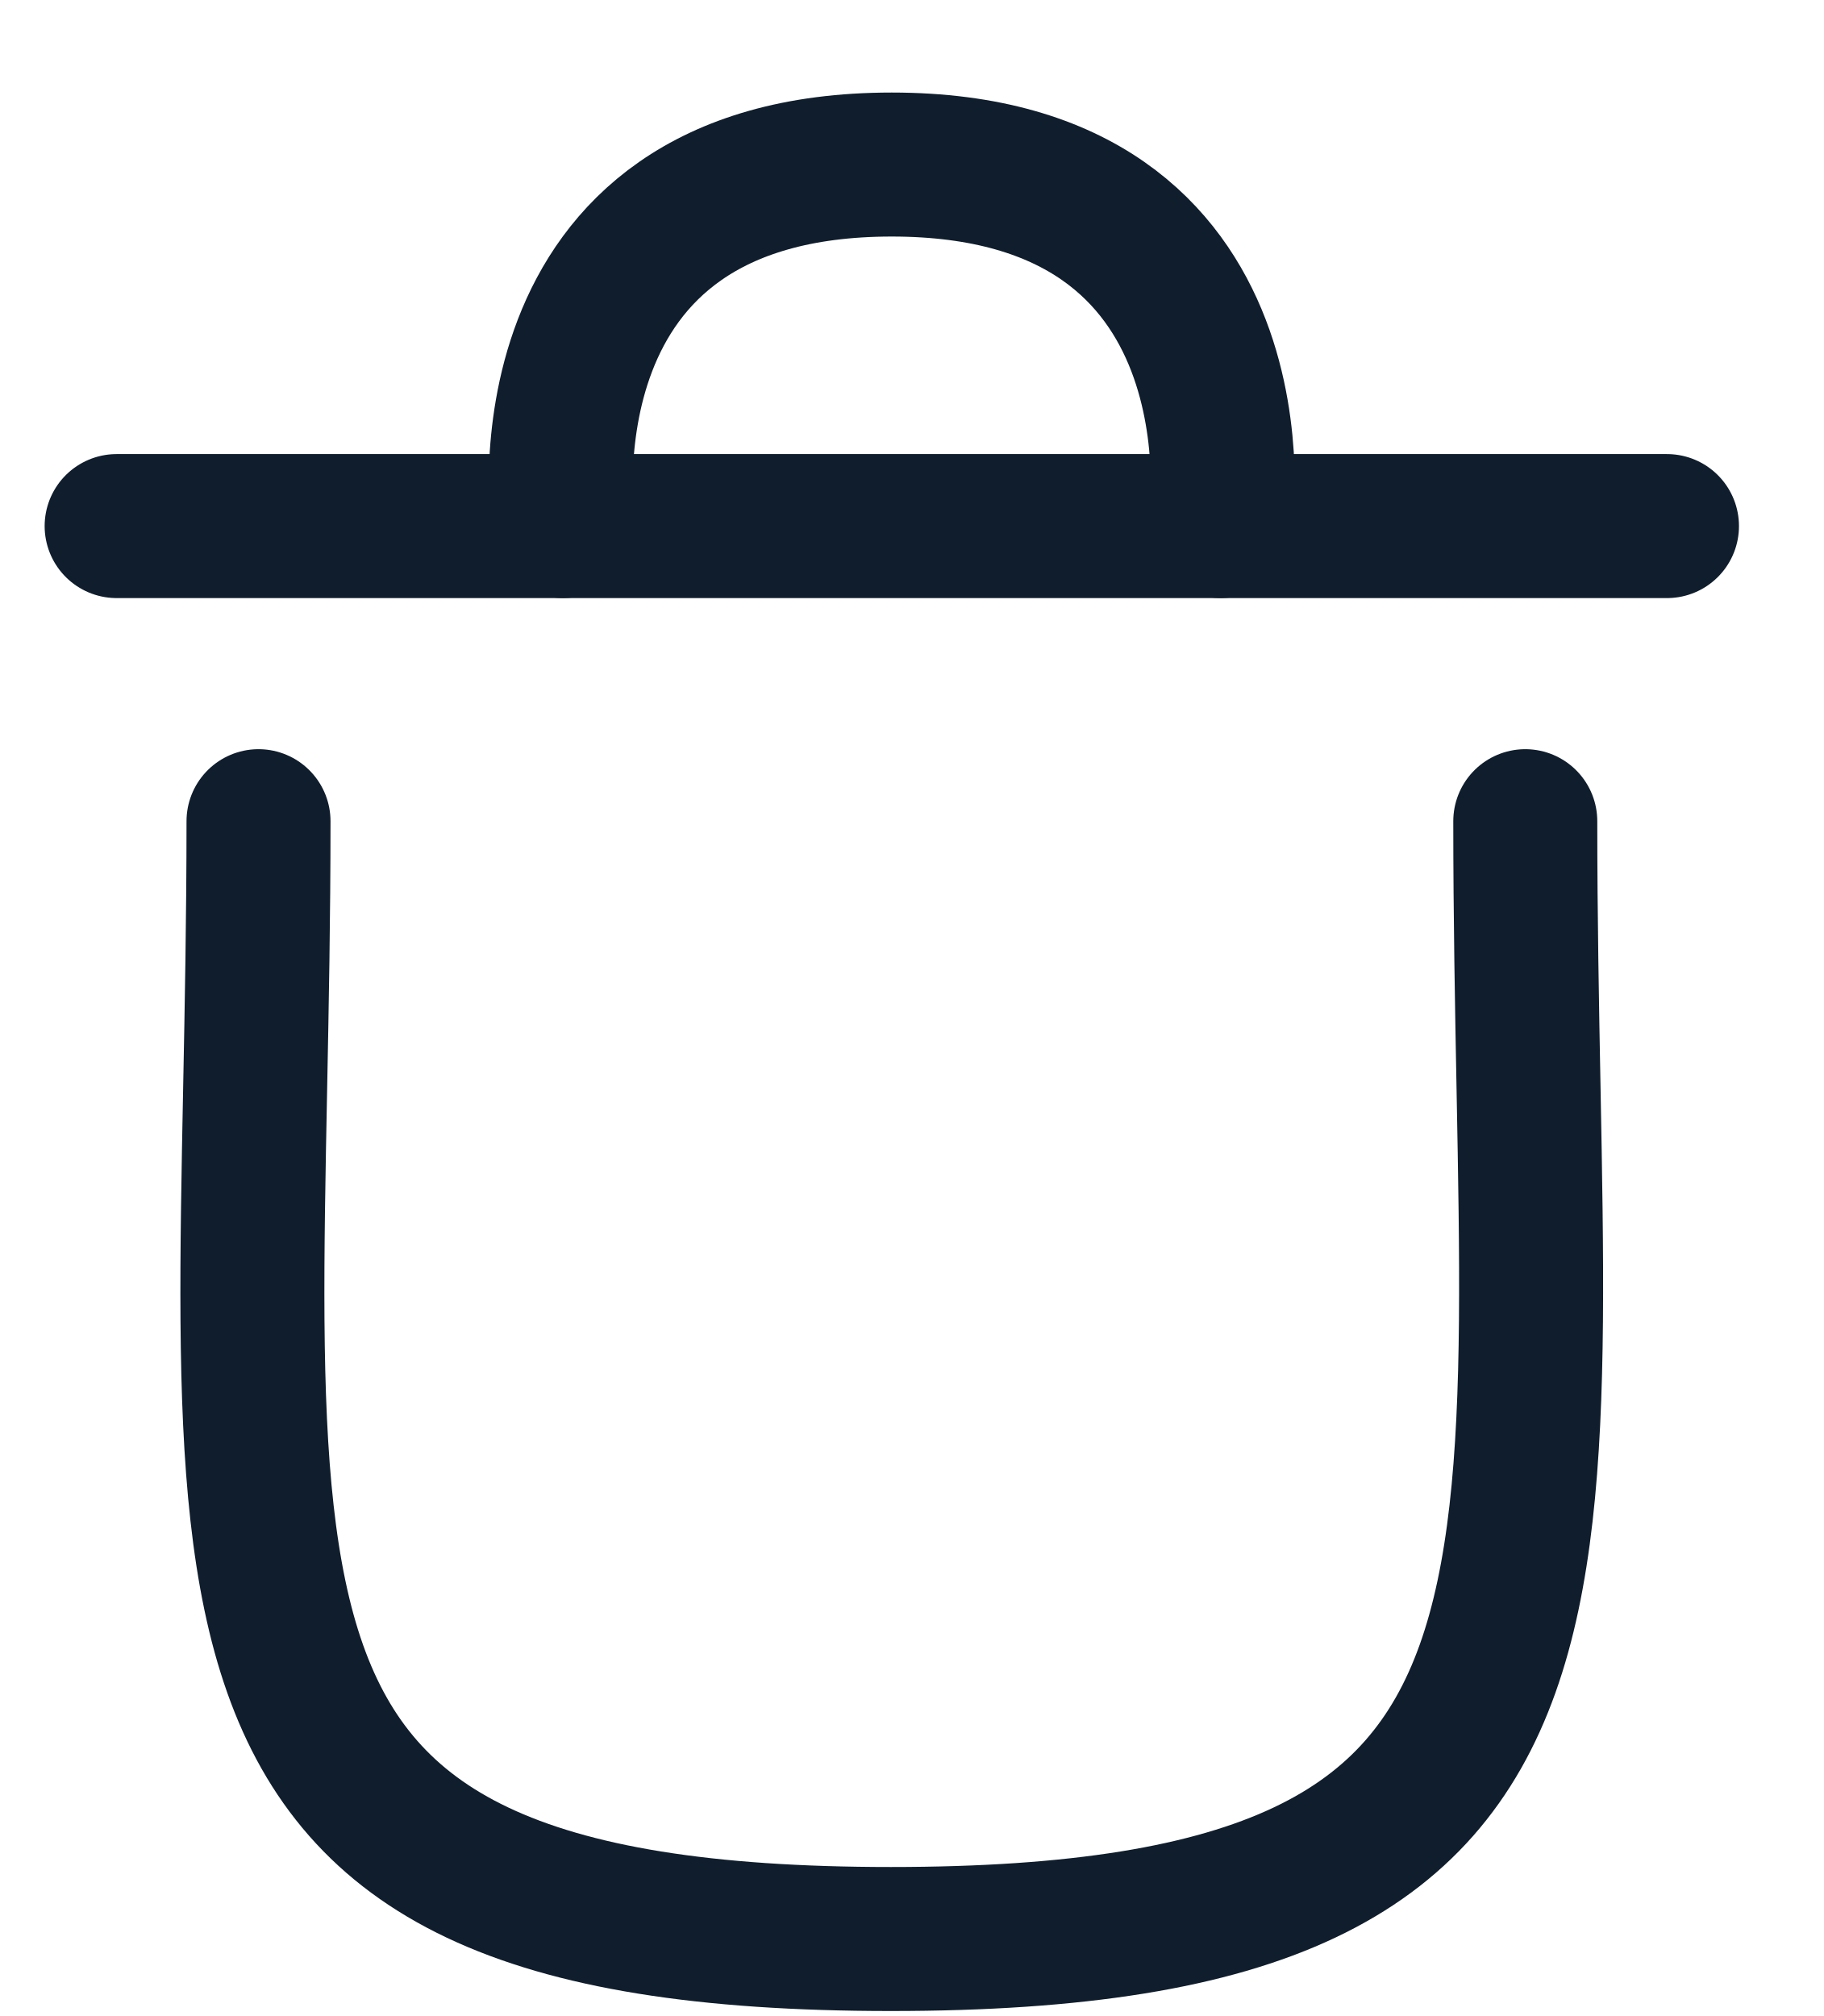
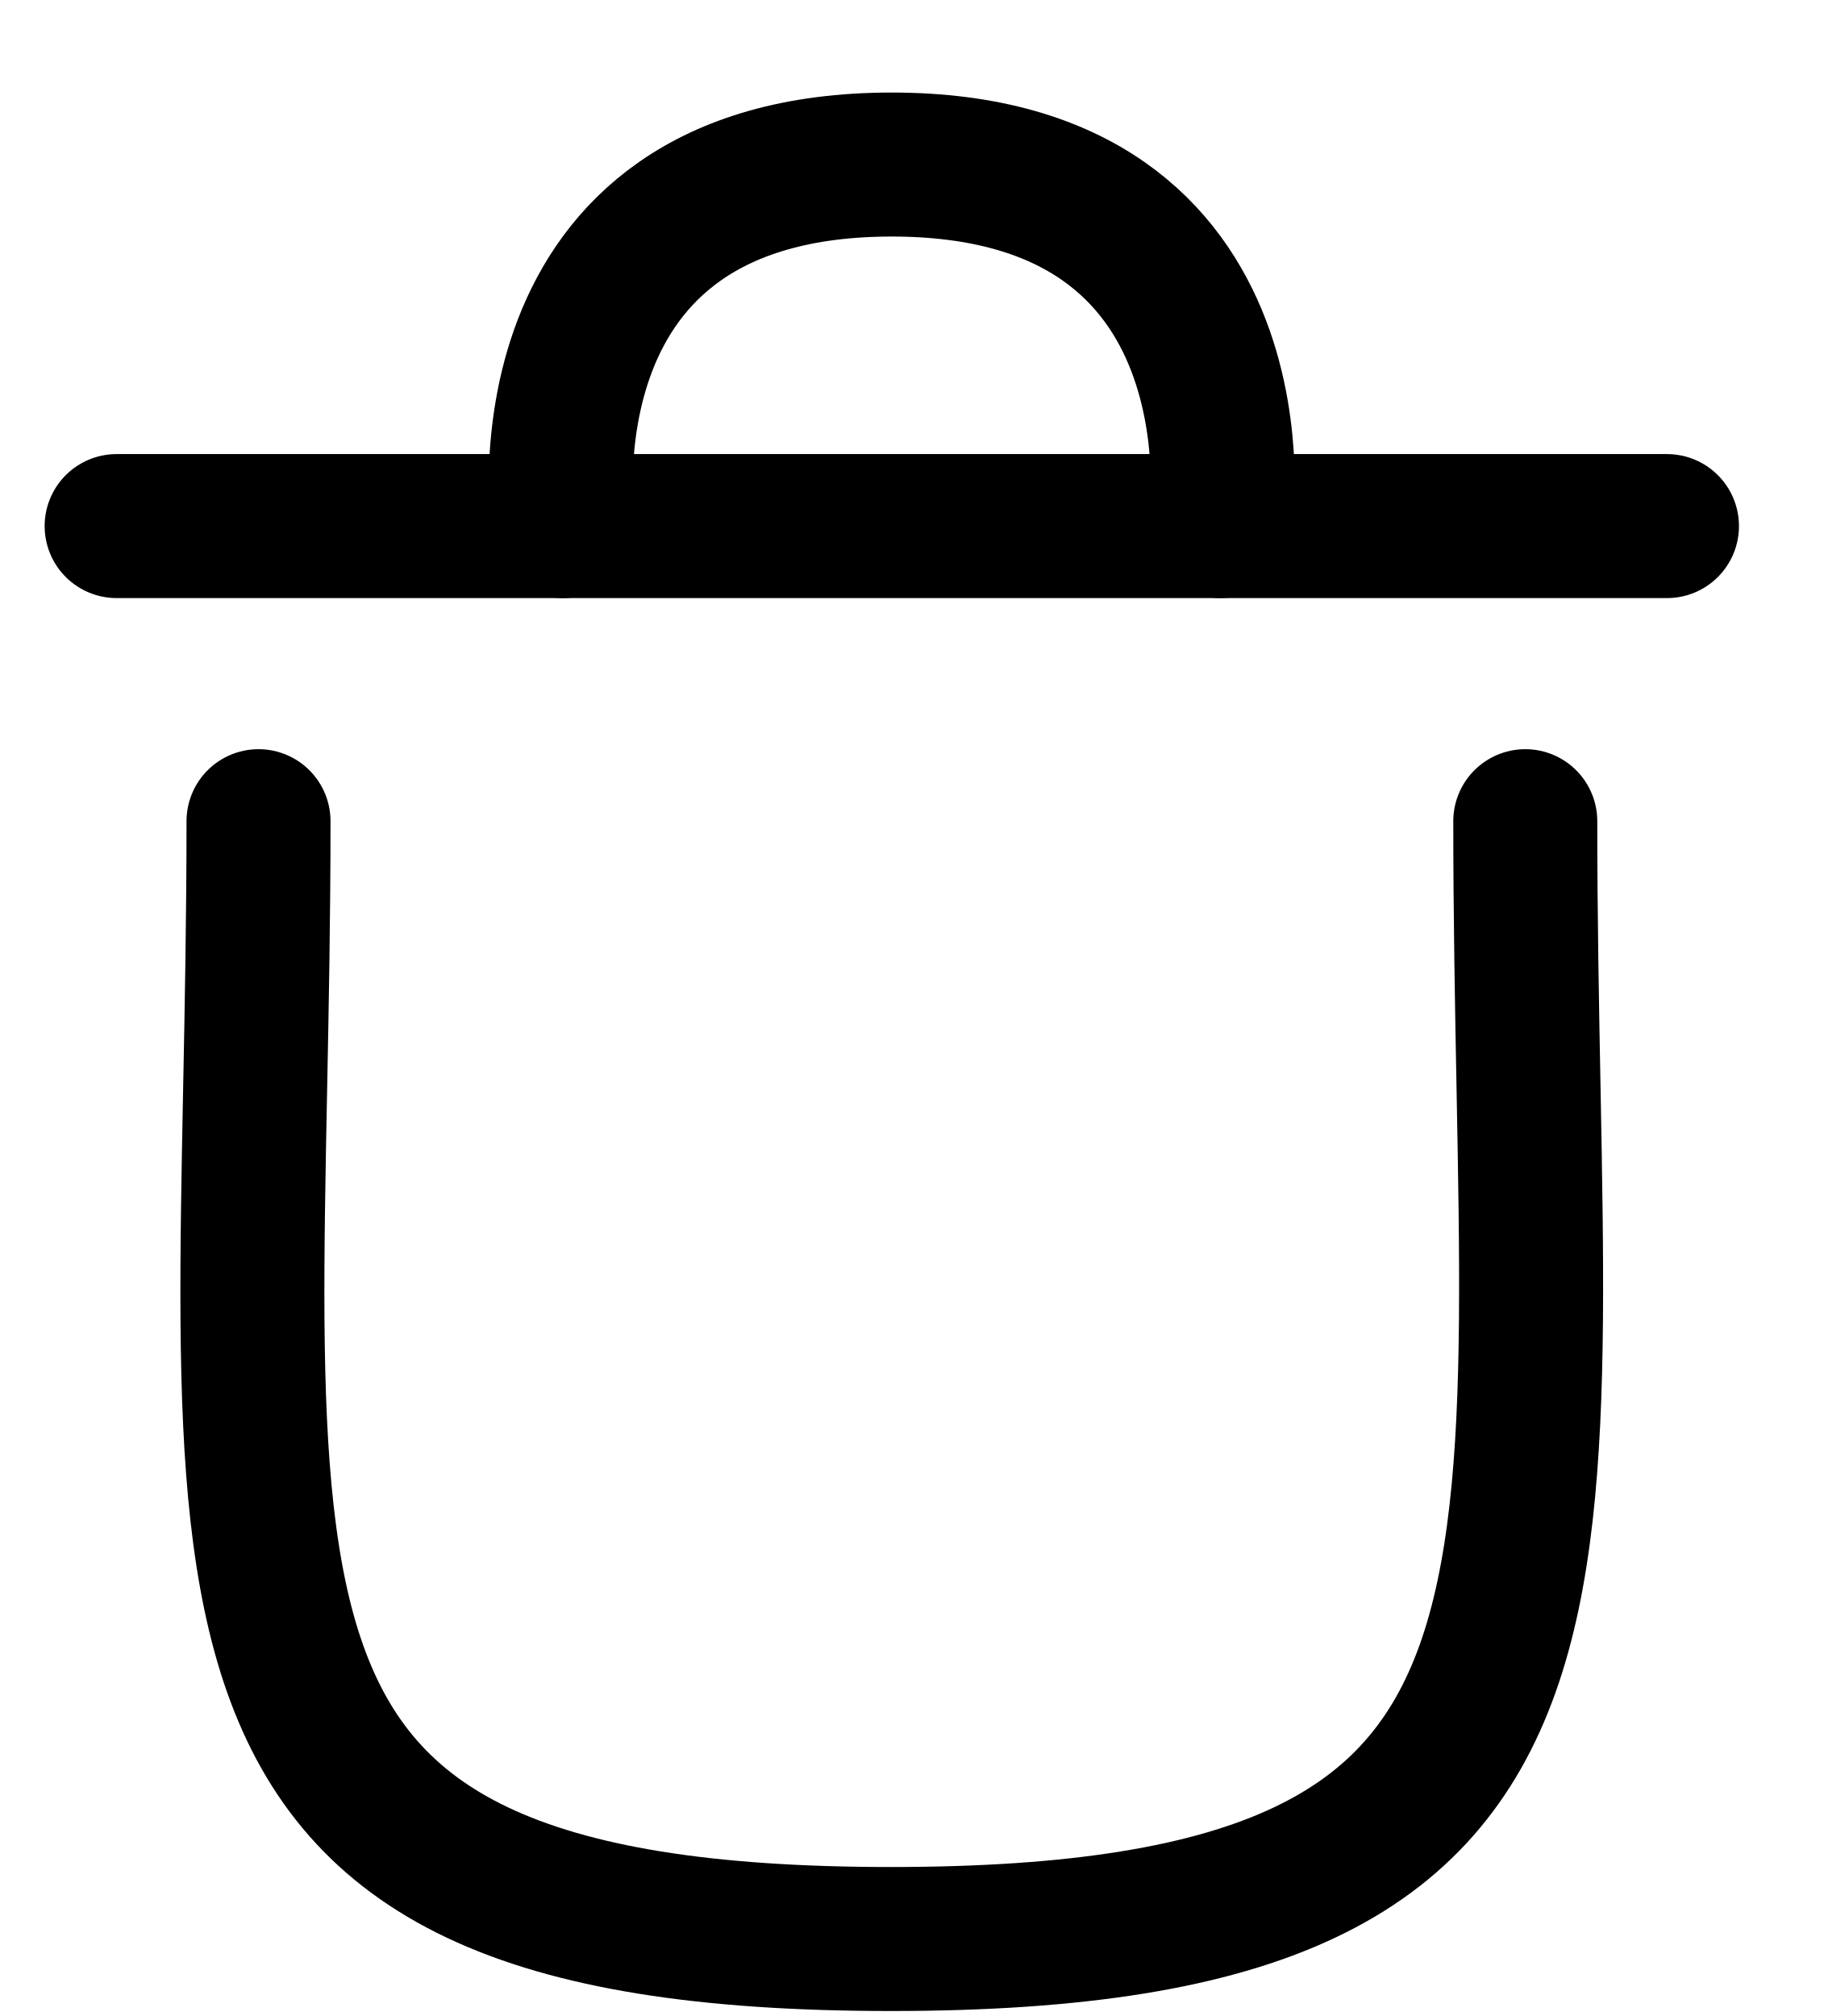
<svg xmlns="http://www.w3.org/2000/svg" width="19" height="21" viewBox="0 0 19 21" fill="none">
-   <path d="M15.889 8.554C15.889 16.573 17.044 20.198 9.28 20.198C1.515 20.198 2.693 16.573 2.693 8.554" stroke="#0F1D2D" stroke-width="1.5" stroke-linecap="round" stroke-linejoin="round" />
-   <path d="M17.365 5.48H1.215" stroke="#0F1D2D" stroke-width="1.5" stroke-linecap="round" stroke-linejoin="round" />
-   <path d="M12.715 5.48C12.715 5.48 13.243 1.714 9.289 1.714C5.336 1.714 5.864 5.48 5.864 5.48" stroke="#0F1D2D" stroke-width="1.5" stroke-linecap="round" stroke-linejoin="round" />
+   <path d="M15.889 8.554C15.889 16.573 17.044 20.198 9.28 20.198C1.515 20.198 2.693 16.573 2.693 8.554" stroke="currentColor" stroke-width="1.5" stroke-linecap="round" stroke-linejoin="round" />
+   <path d="M17.365 5.48H1.215" stroke="currentColor" stroke-width="1.5" stroke-linecap="round" stroke-linejoin="round" />
+   <path d="M12.715 5.48C12.715 5.48 13.243 1.714 9.289 1.714C5.336 1.714 5.864 5.48 5.864 5.48" stroke="currentColor" stroke-width="1.5" stroke-linecap="round" stroke-linejoin="round" />
</svg>
